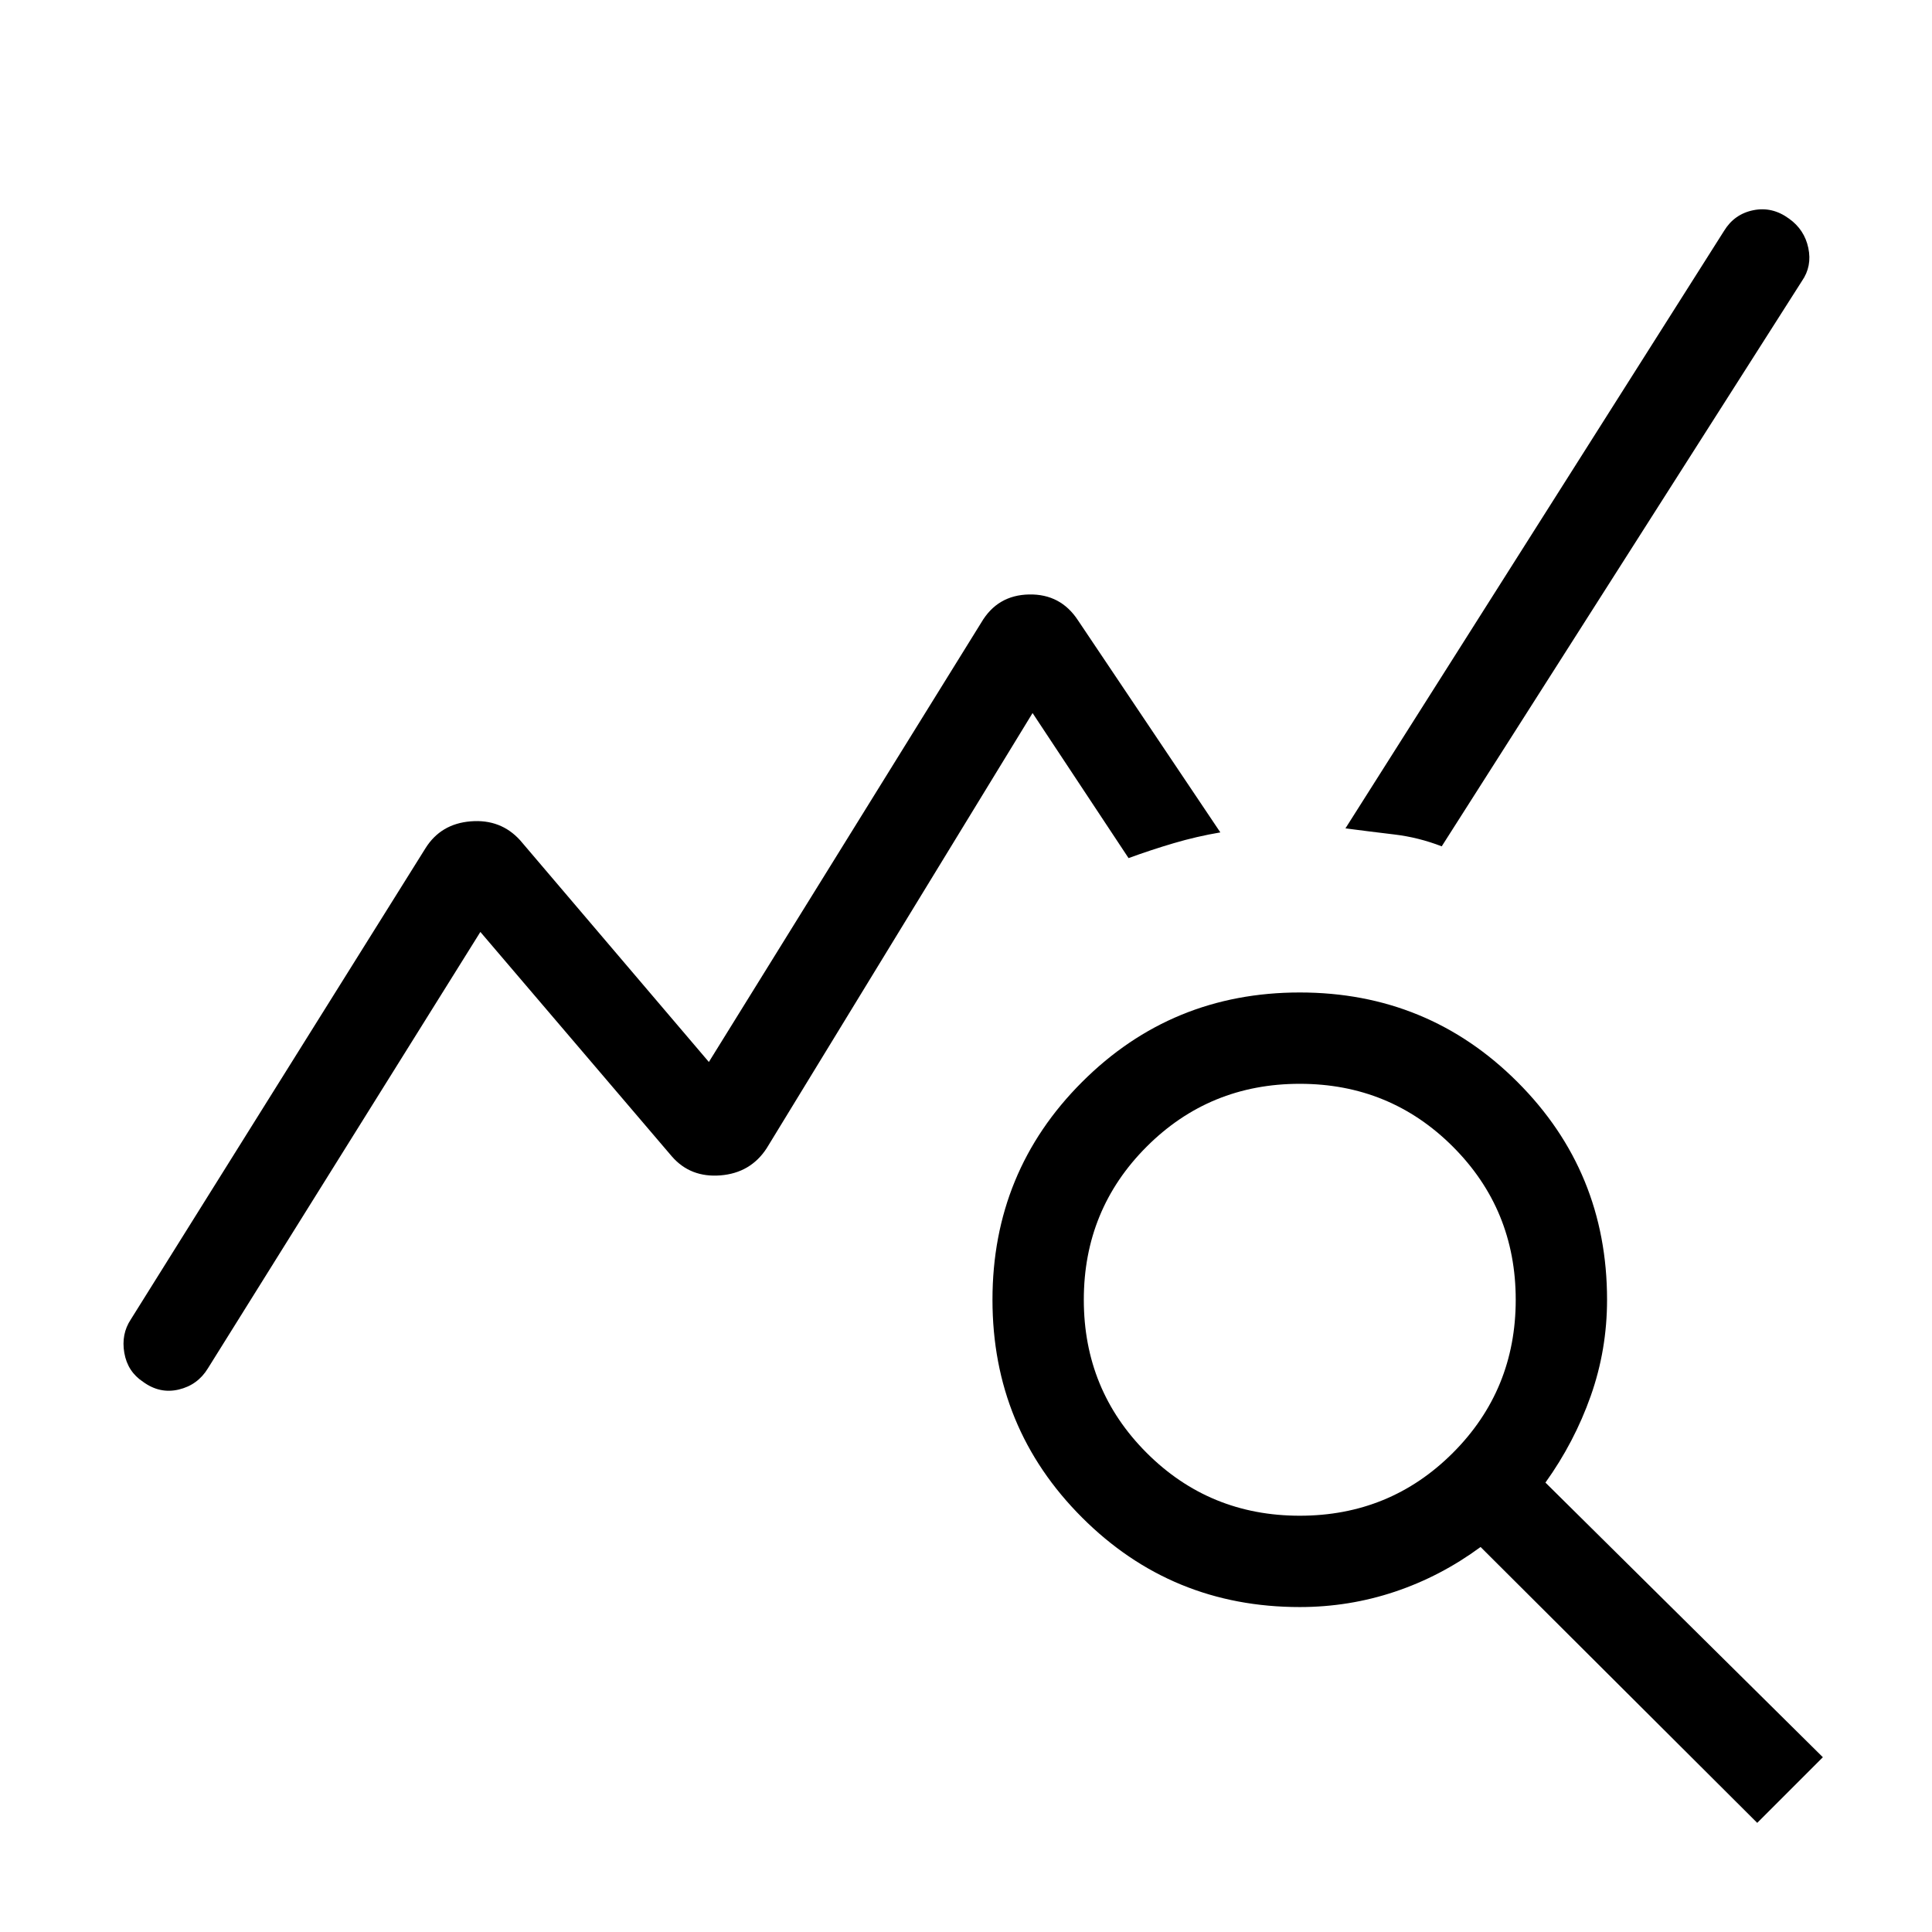
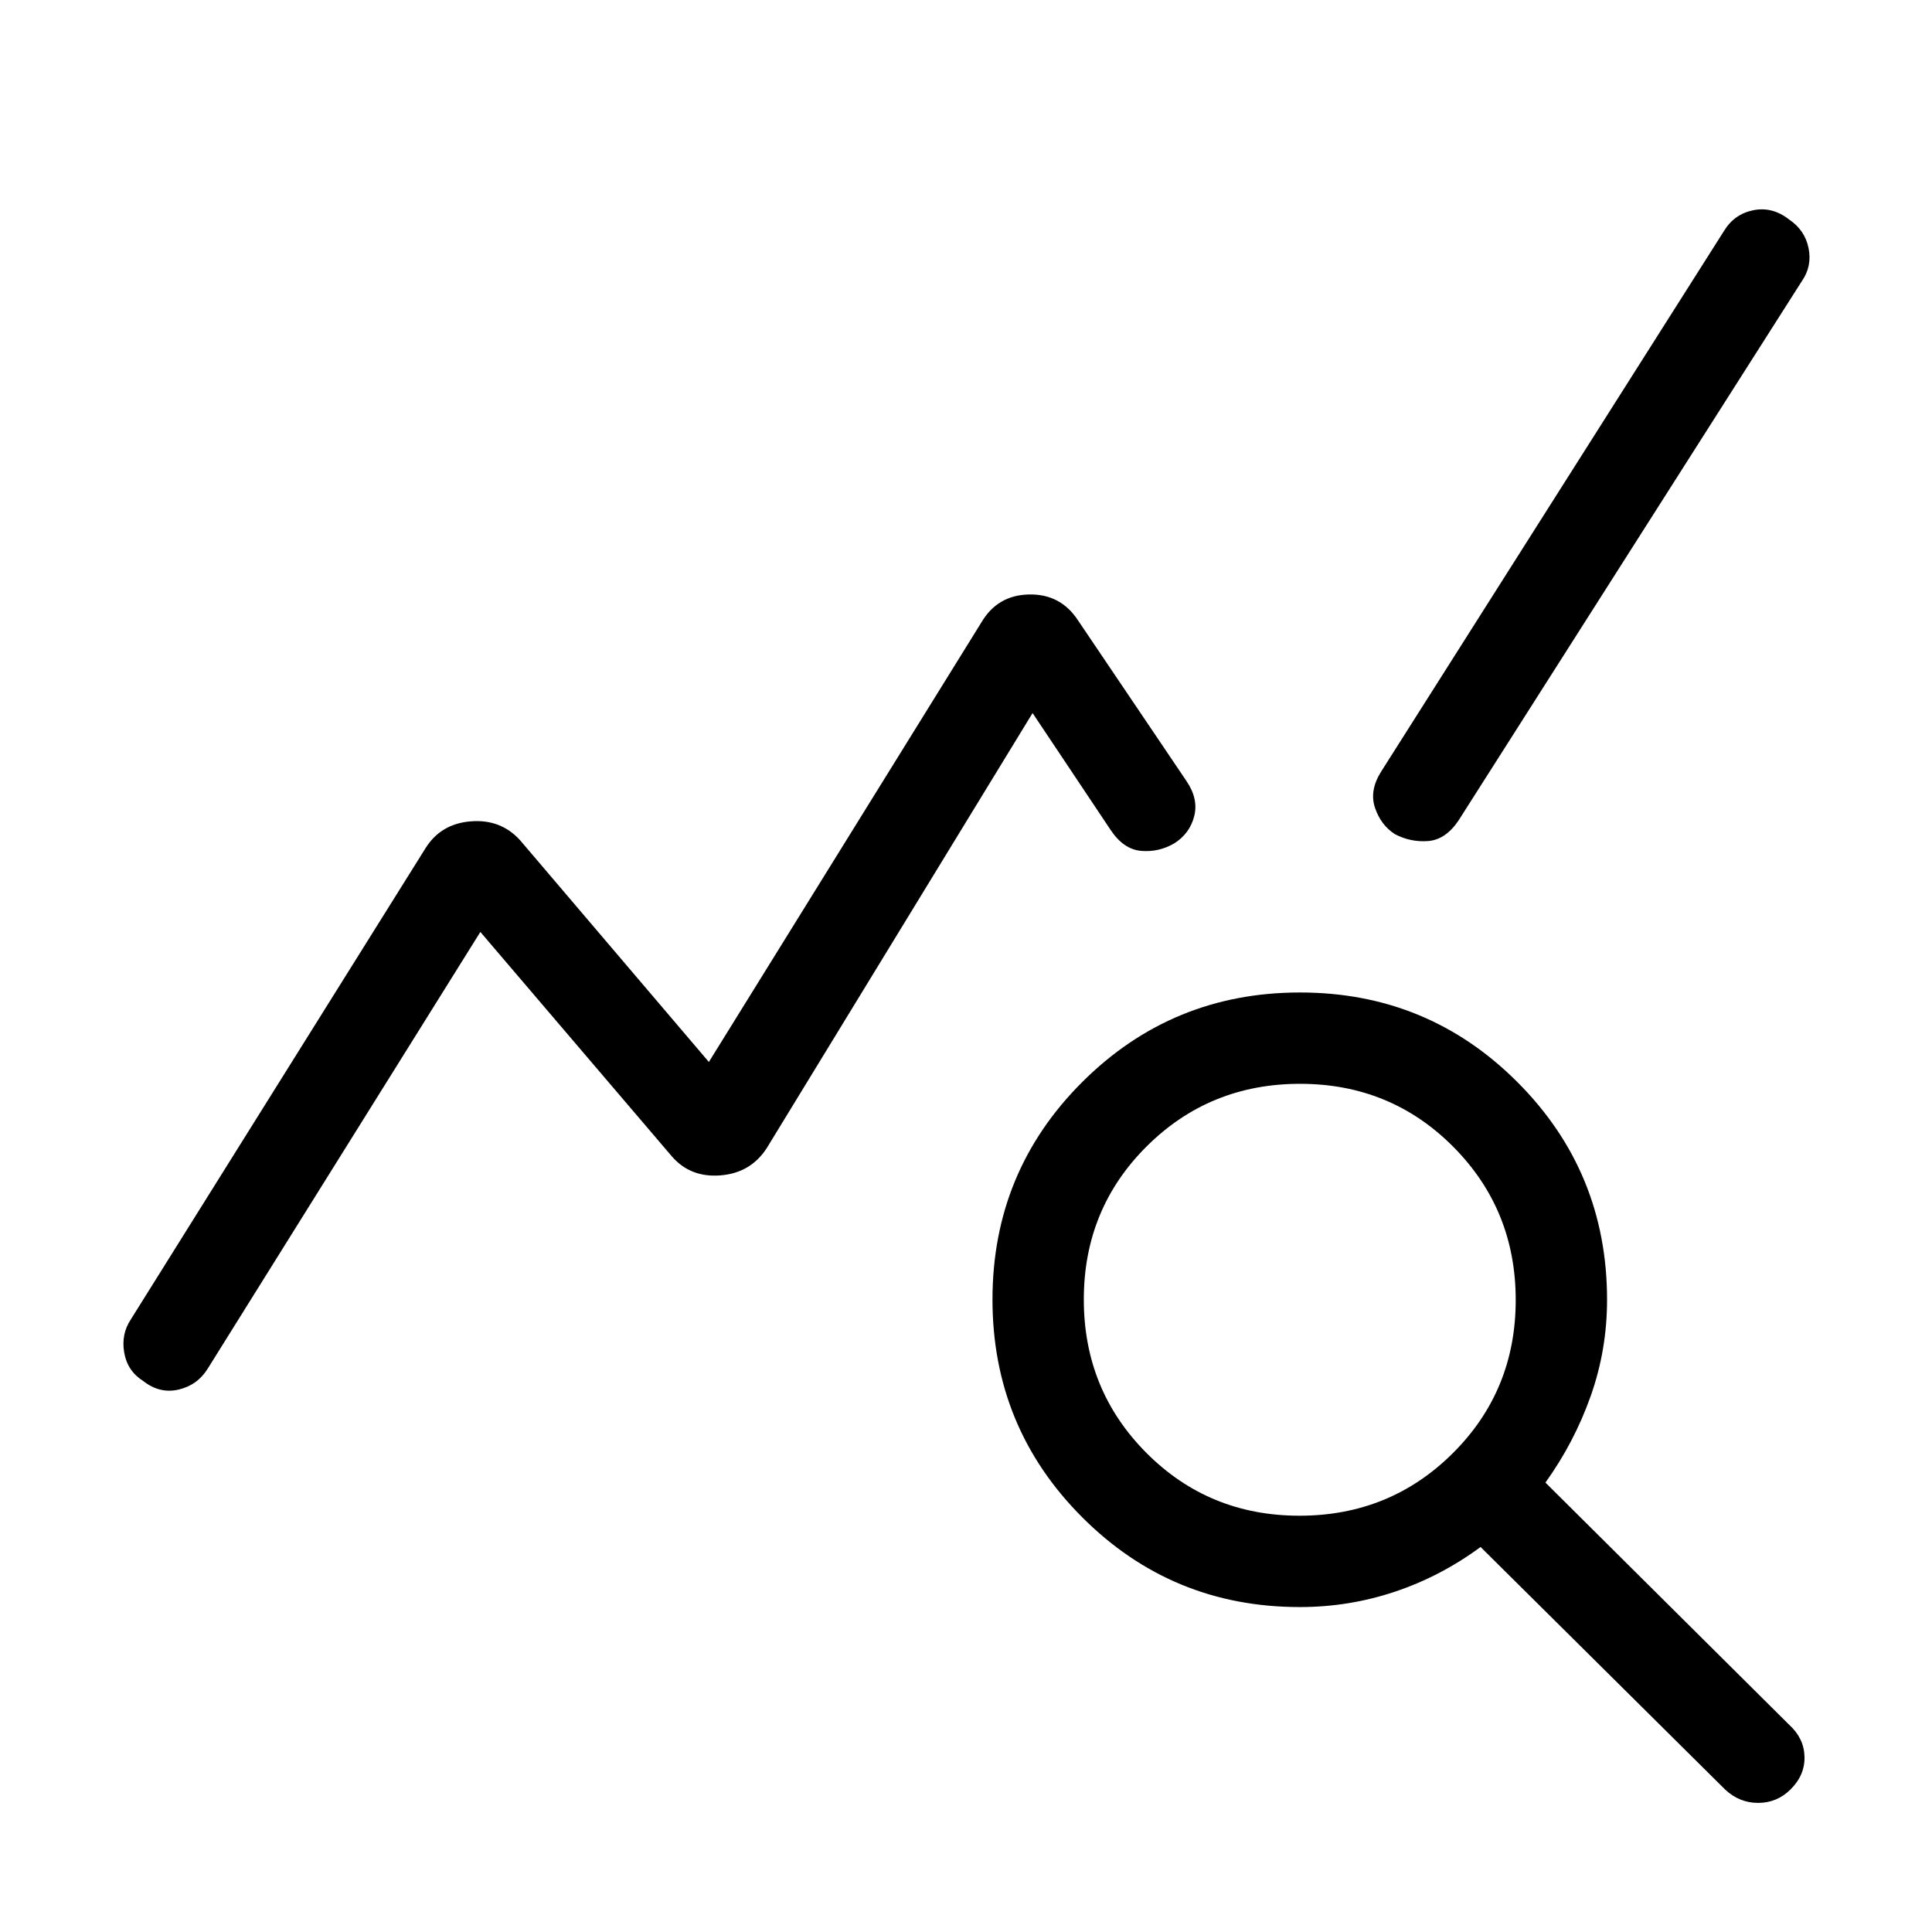
<svg xmlns="http://www.w3.org/2000/svg" height="48" viewBox="0 -960 960 960" width="48">
-   <path d="m65-304.384 146.385-234.077q7.615-12.23 22.538-13.423 14.923-1.192 24.539 9.423l93.769 110.154 135.385-218.384q8-13.616 23.73-13.923 15.731-.308 24.347 12.923l70.691 105.306q-11.769 2-23.115 5.346-11.346 3.346-22.499 7.423l-47.693-72.077-132.154 216.308q-8 12.23-22.923 13.423-14.923 1.192-24.154-9.423l-95.153-111.539-135.386 216.847q-5.076 8.307-14.5 10.538-9.422 2.231-17.73-3.846-7.692-5.077-9.307-14.384-1.615-9.308 3.23-16.615ZM873.155-54.232 735.692-191.309q-19.846 14.615-42.615 22.231-22.77 7.615-47.231 7.615-63.692 0-108.191-44.5-44.5-44.499-44.5-108.191t44.5-108.191q44.499-44.5 108.191-44.5t108.191 44.5q44.5 44.499 44.5 108.191 0 24.846-8.115 47.808-8.116 22.961-22.5 43.038L905.768-86.846l-32.614 32.614ZM645.846-206.846q44.846 0 76.077-31.231t31.231-76.077q0-44.846-31.231-76.077-31.231-31.23-76.077-31.23t-76.077 31.23q-31.23 31.231-31.23 76.077t31.23 76.077q31.231 31.231 76.077 31.231Zm70.538-332.616q-11.538-4.462-23.499-5.885-11.961-1.423-24.346-3.038l188.154-296.922q5.076-8.308 14.499-10.231 9.423-1.923 17.73 4.154 7.693 5.462 9.616 14.577t-3.154 16.422l-179 280.923Z" />
+   <path d="M71.14-273.8q-7.85-4.96-9.42-14.12-1.57-9.16 3.28-16.46l146.39-234.08q7.61-12.23 22.53-13.42 14.93-1.2 24.54 9.42l93.77 110.15 135.39-218.38q8-13.62 23.73-13.92 15.73-.31 24.34 12.92l53.85 79.77q6.07 8.92 3.84 17.54-2.23 8.61-9.92 13.46-7.69 4.46-16.42 3.72-8.74-.74-15.19-10.42l-38.77-58.07-132.16 216.3q-8 12.24-22.92 13.43-14.92 1.19-24.15-9.43l-95.16-111.53-135.38 216.84q-5.08 8.31-14.5 10.54-9.42 2.23-17.67-4.26Zm574.71 112.34q-63.53 0-108.11-44.62t-44.58-108.19q0-63.58 44.61-108.08 44.62-44.49 108.19-44.49 63.58 0 108.08 44.58t44.5 108.11q0 24.84-8.12 47.8-8.11 22.96-22.5 43.04l121.23 120.46q7.31 6.7 7.5 15.81.2 9.12-6.93 16.19-6.75 6.7-16.12 6.7-9.37 0-16.45-6.7L735.69-191.31q-19.84 14.62-42.61 22.23-22.77 7.62-47.23 7.62Zm-.14-45.39q44.98 0 76.21-31.09 31.23-31.09 31.23-76.07 0-44.99-31.09-76.22-31.09-31.23-76.07-31.23-44.99 0-76.22 31.09-31.23 31.09-31.23 76.08 0 44.98 31.09 76.21 31.09 31.23 76.08 31.23Zm47.37-338.69q-6.93-4.46-9.85-13.08-2.92-8.61 3.16-18.15l170.3-268.54q5.08-8.3 14.5-10.23 9.42-1.92 17.76 4.57 7.94 5.34 9.72 14.31 1.79 8.97-3.29 16.28L724.69-552.23q-6.46 9.54-15.19 10.15-8.73.62-16.42-3.46Z" />
</svg>
